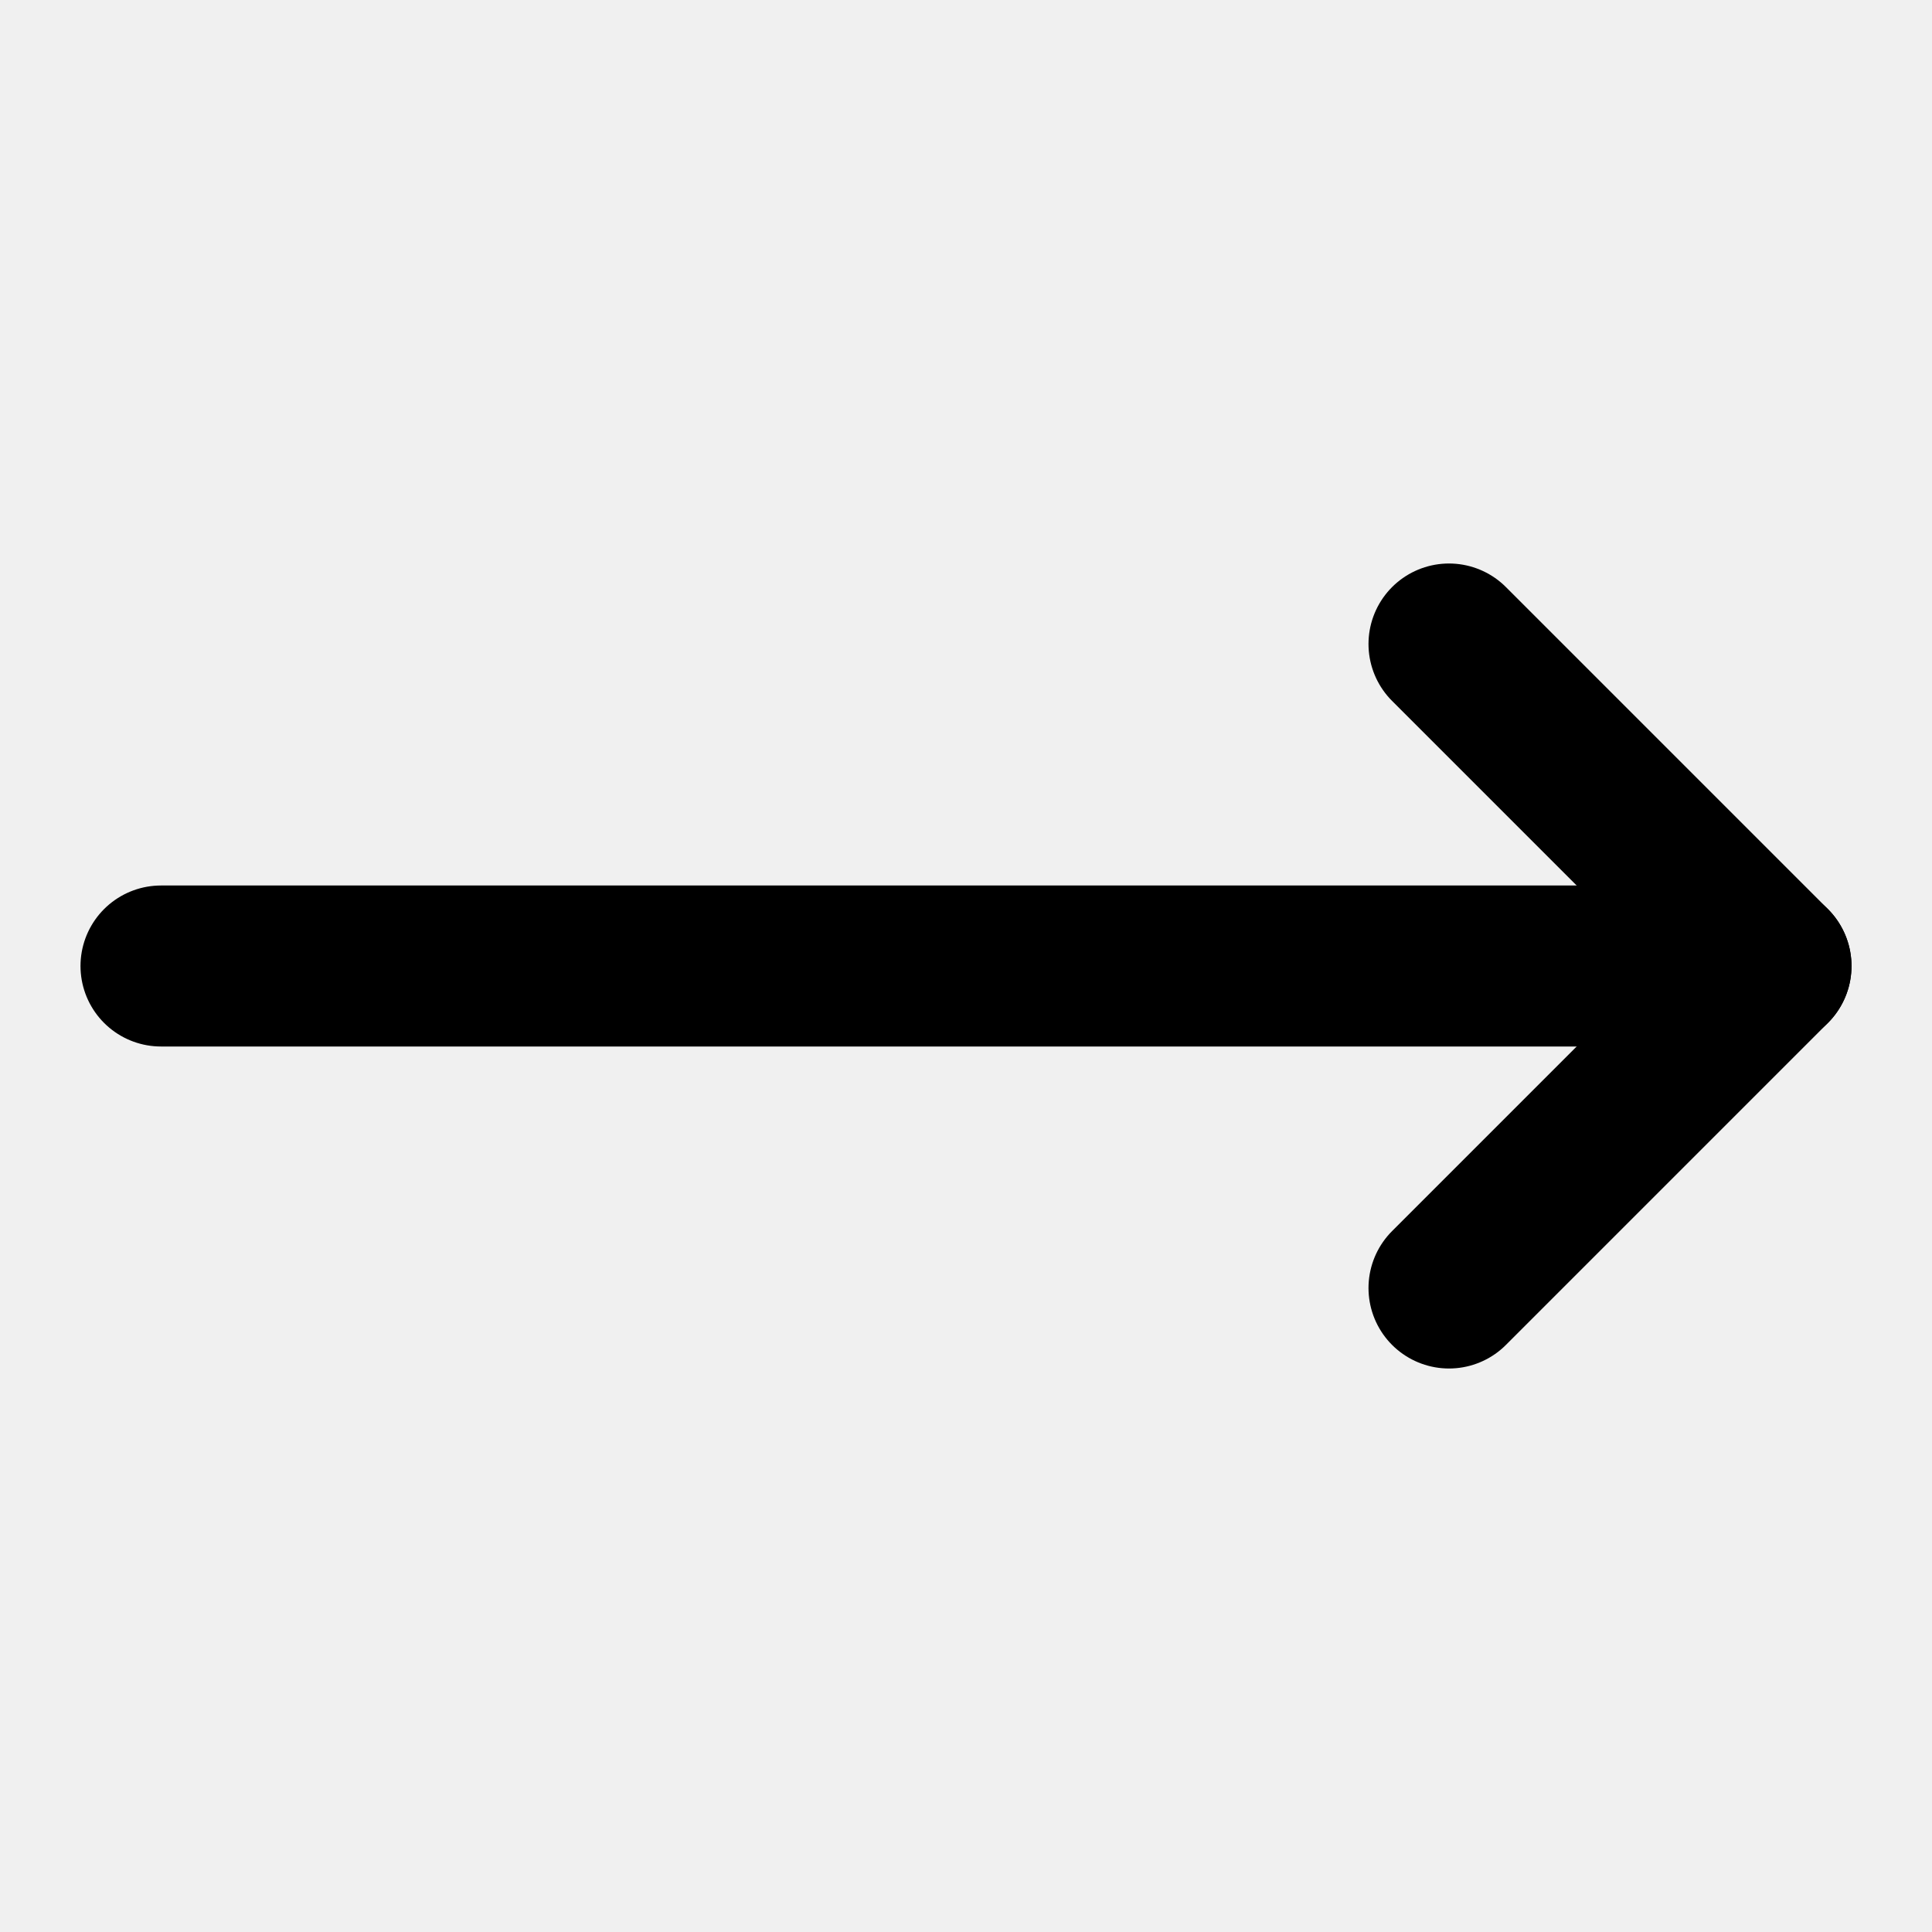
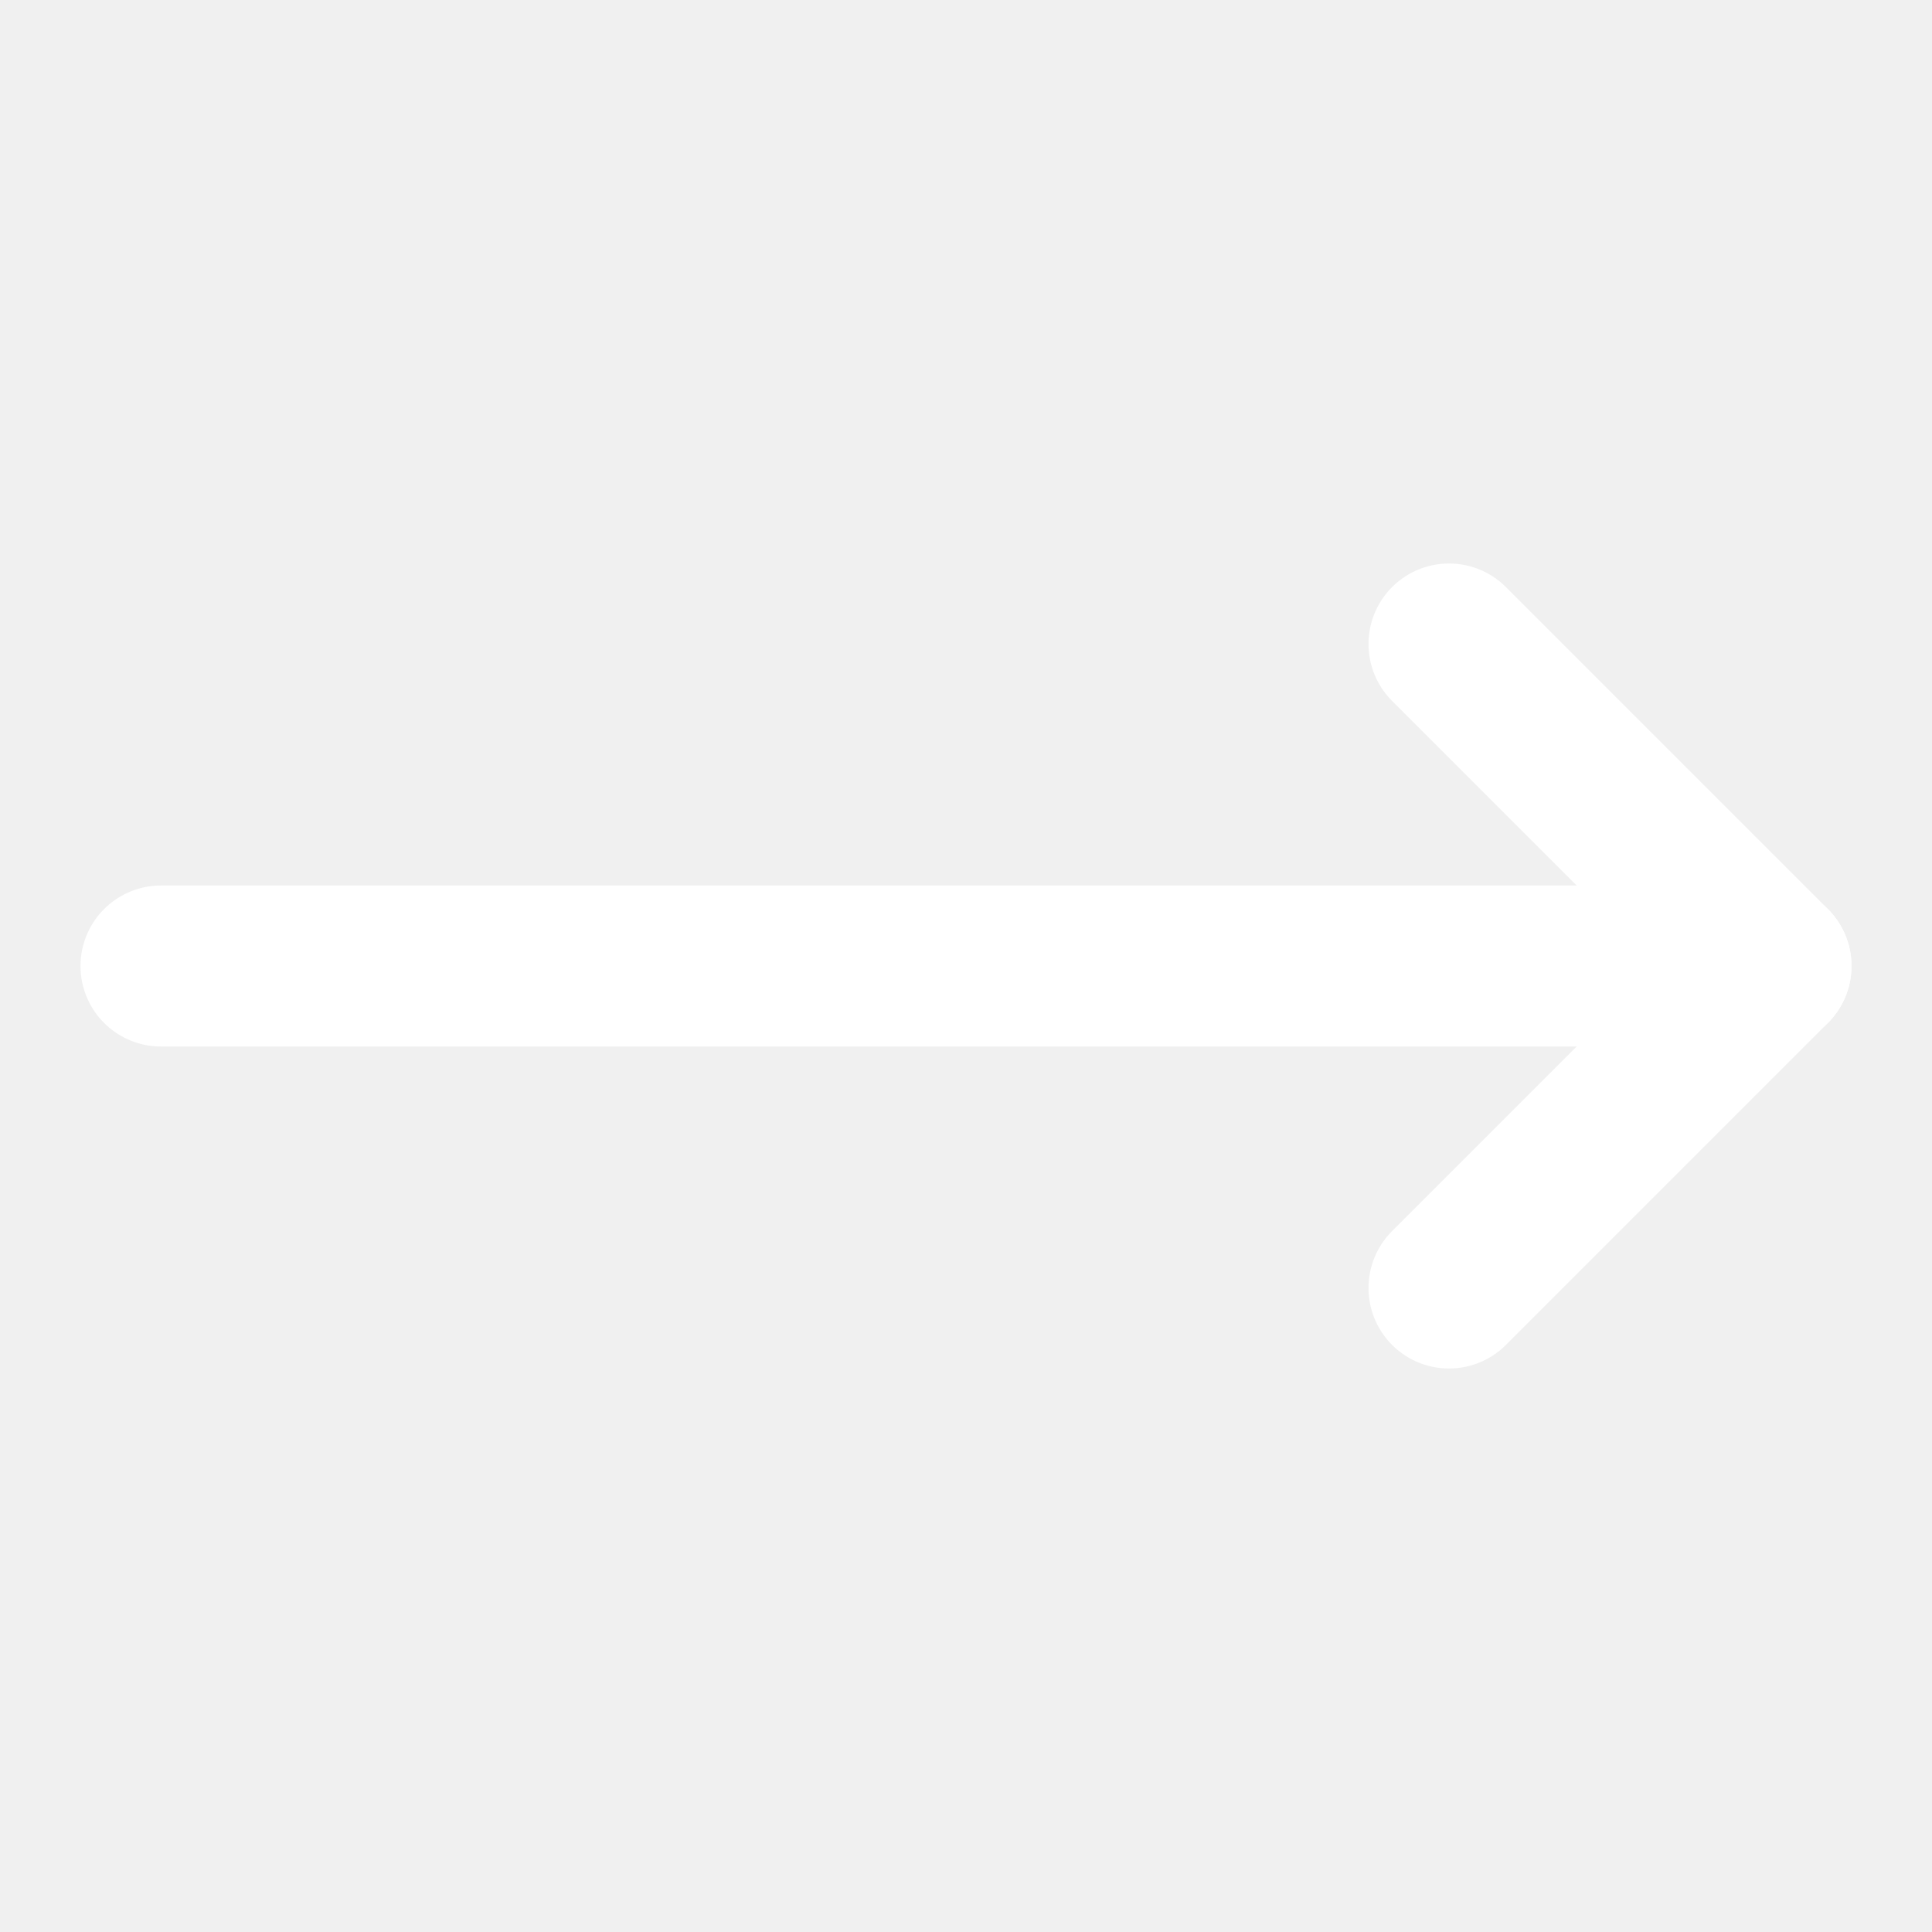
- <svg xmlns="http://www.w3.org/2000/svg" width="24" height="24" viewBox="0 0 24 24" fill="none" stroke="currentColor" stroke-width="2" stroke-linecap="round" stroke-linejoin="round" class="lucide lucide-move-right">
+ <svg xmlns="http://www.w3.org/2000/svg" width="24" height="24" viewBox="0 0 24 24" fill="none" stroke="#fff" stroke-width="2" stroke-linecap="round" stroke-linejoin="round" class="lucide lucide-move-right">
  <path d="M18 8L22 12L18 16" />
  <path d="M2 12H22" />
</svg>
